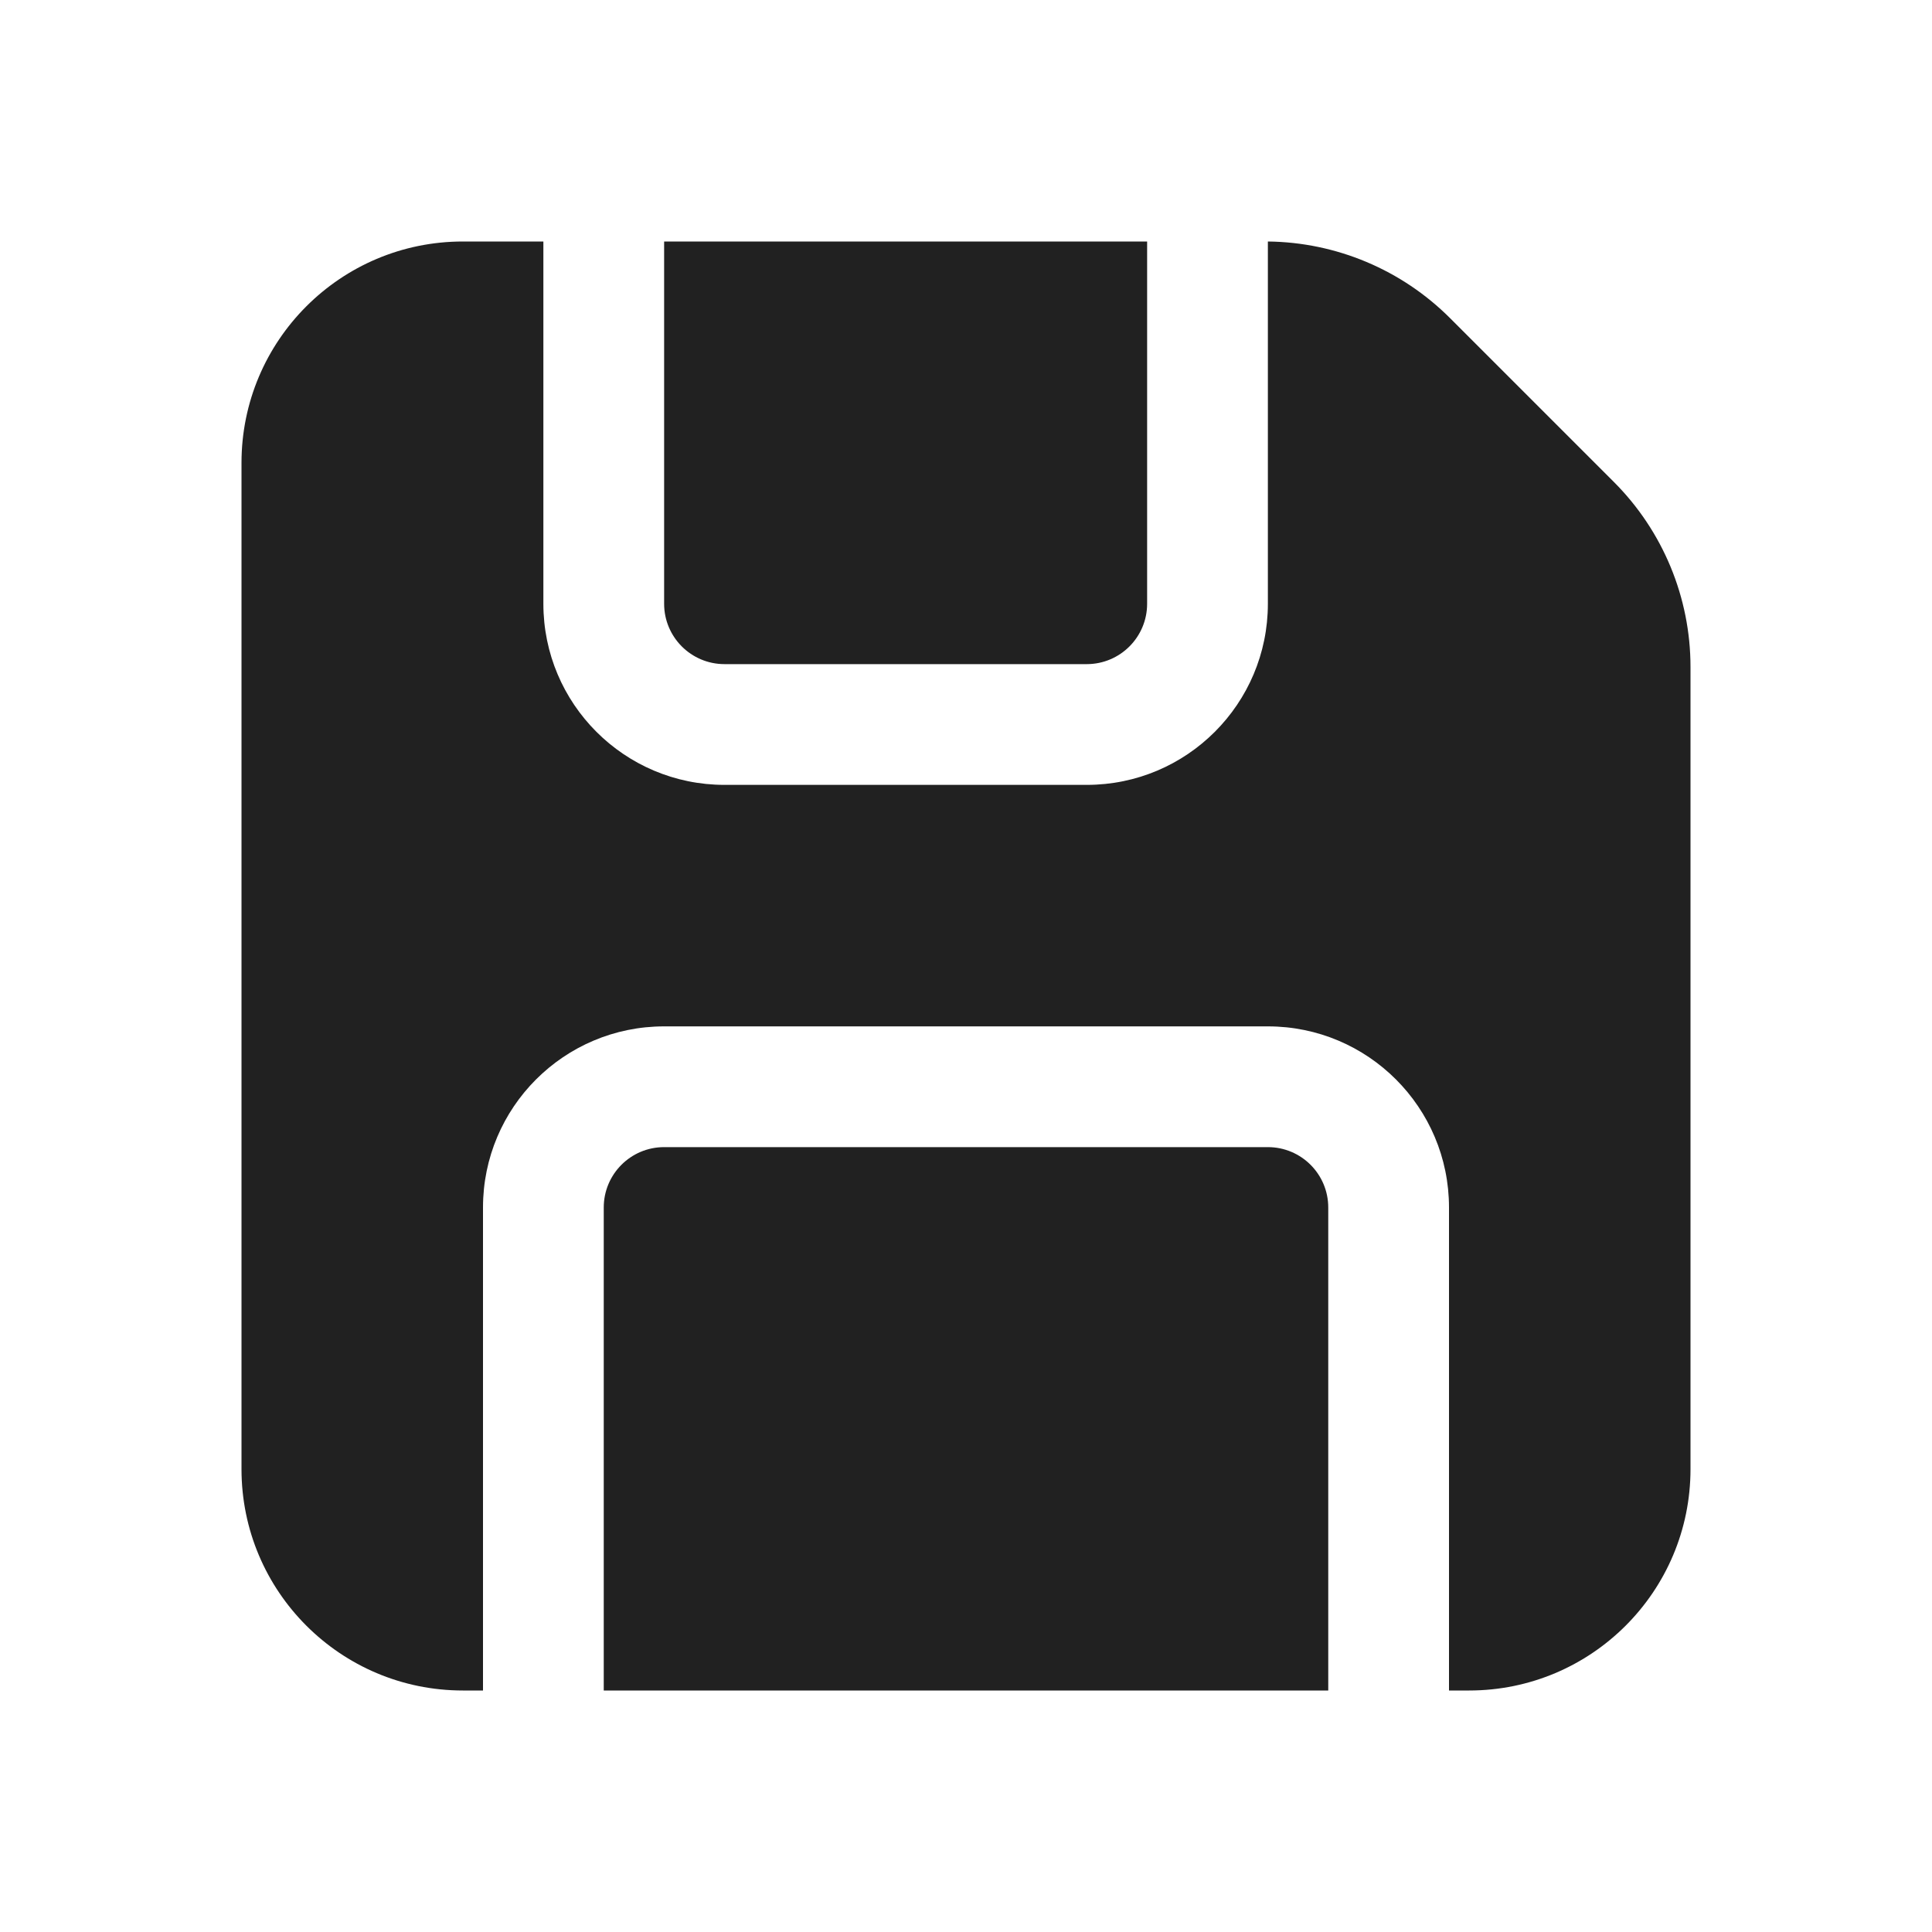
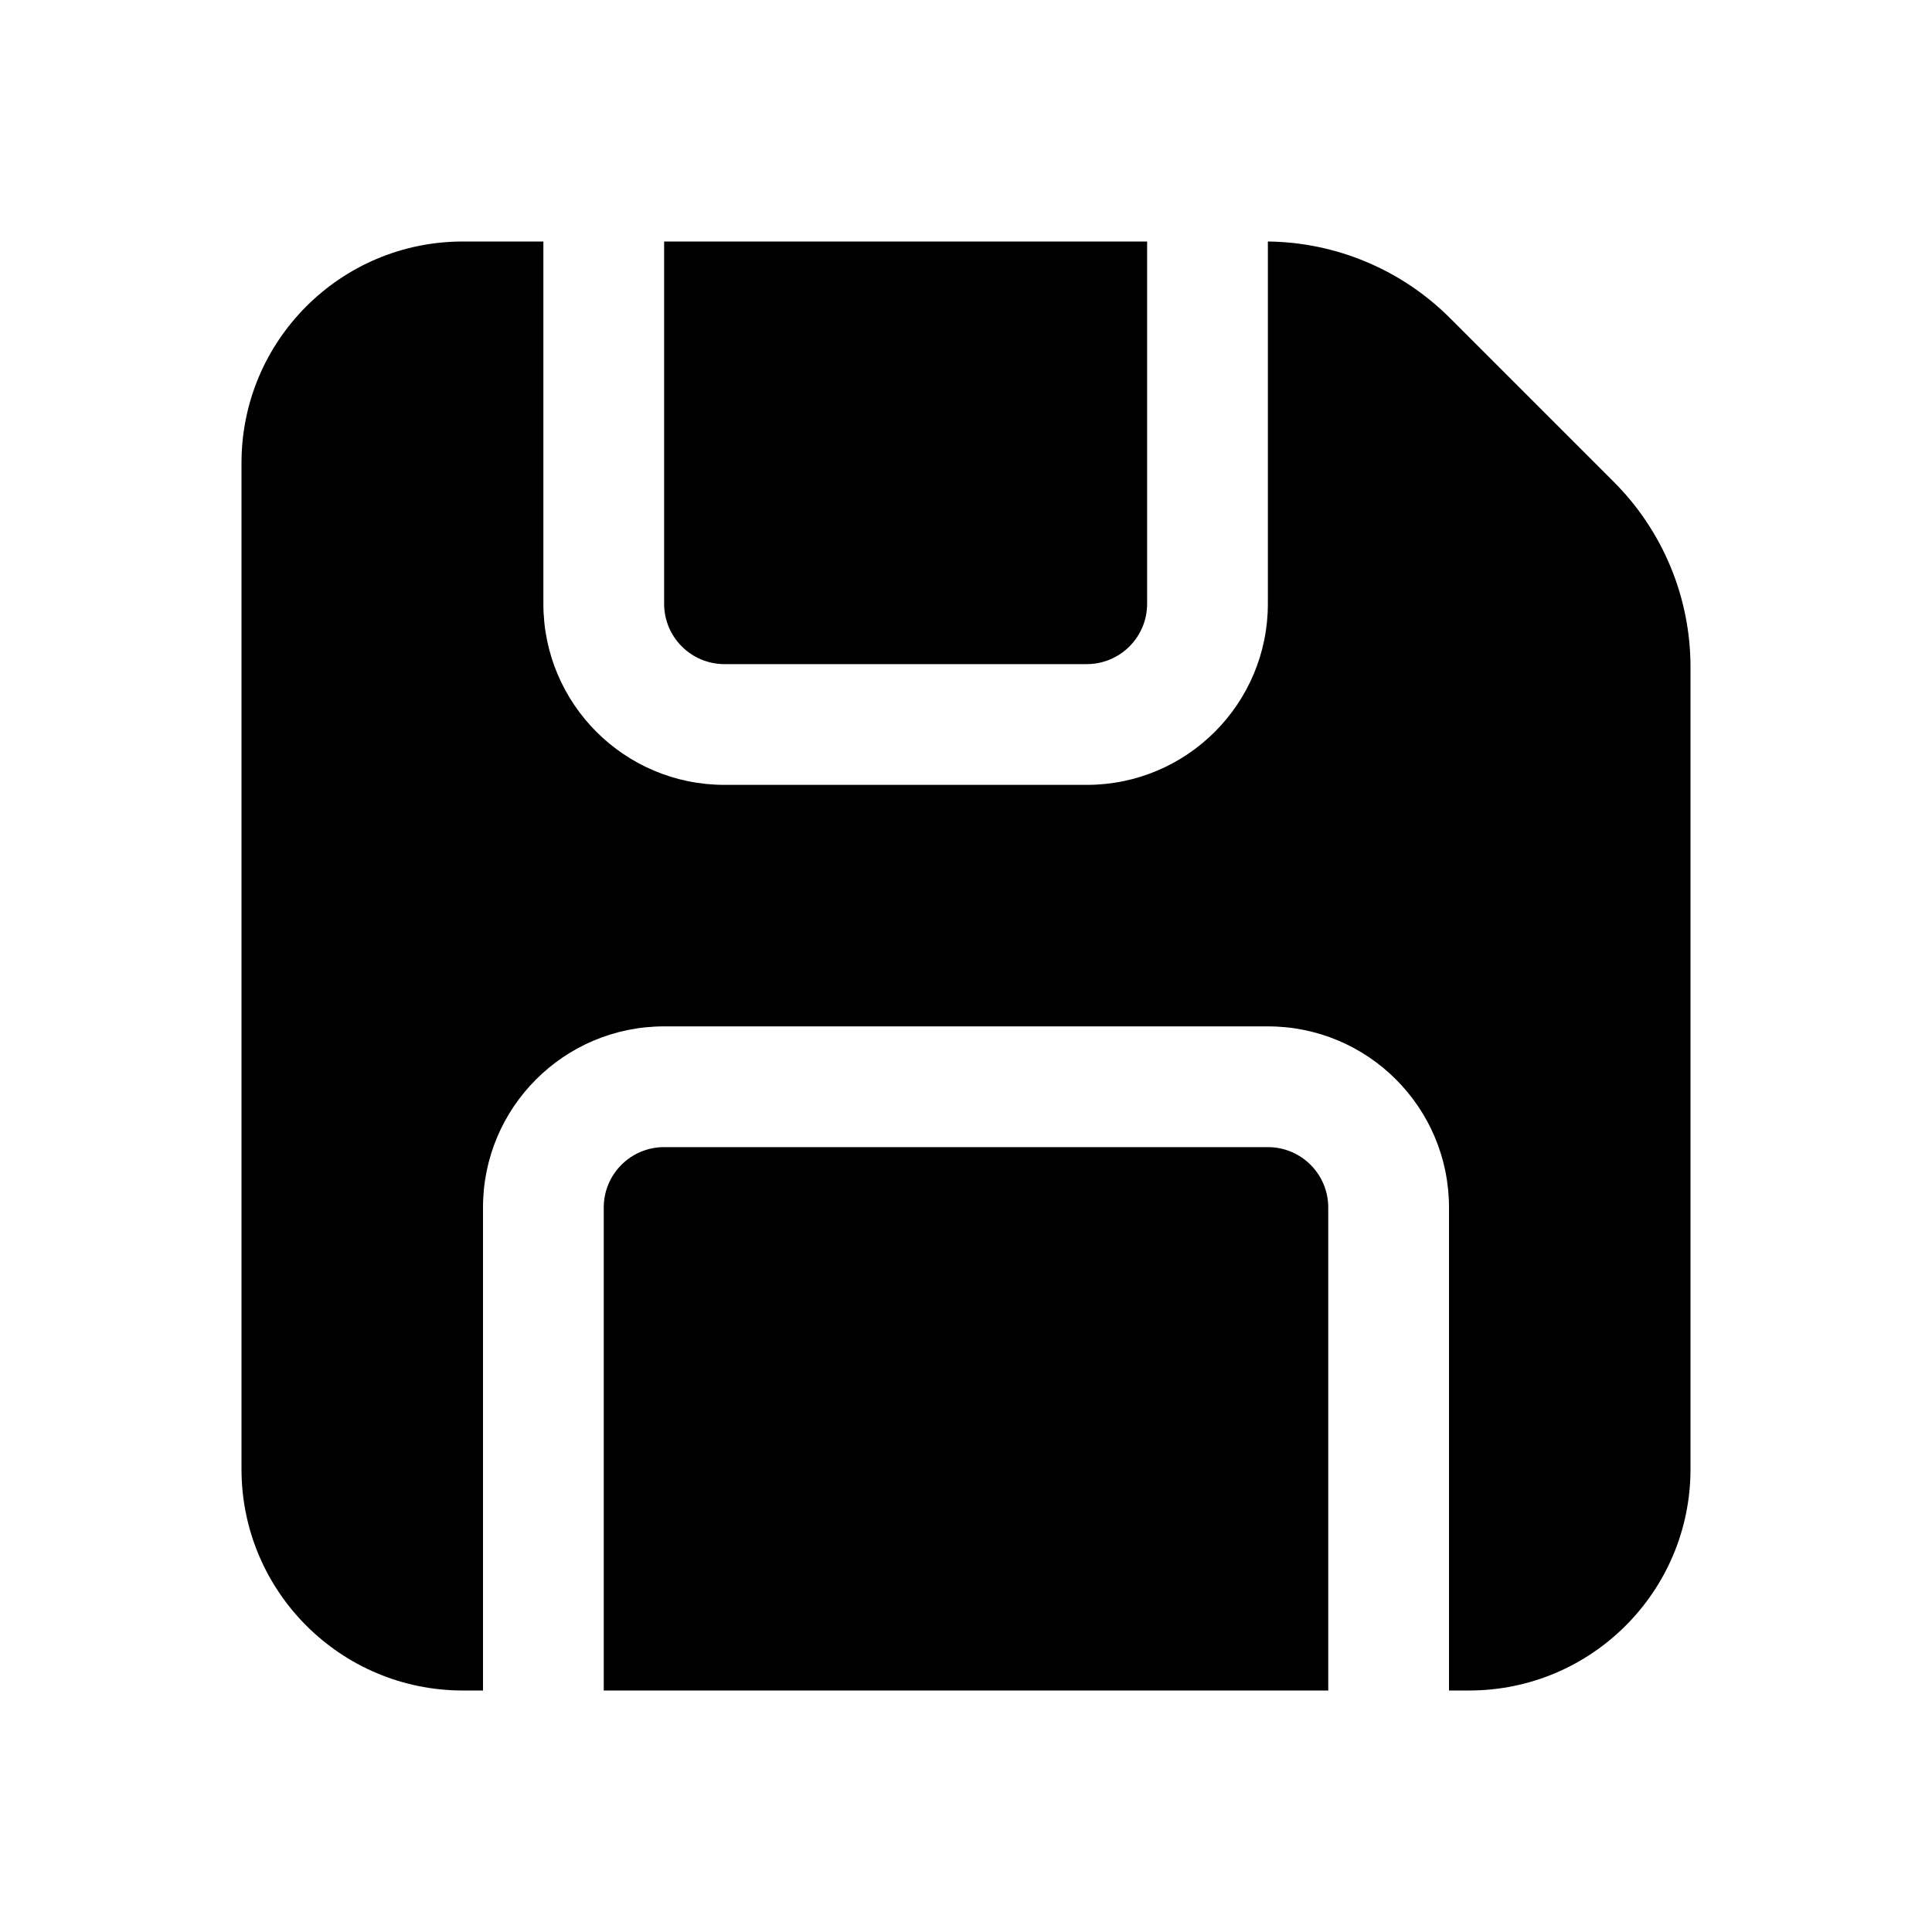
<svg xmlns="http://www.w3.org/2000/svg" viewBox="0 0 24 24">
-   <path d="M6.75 3h-1A2.75 2.75 0 0 0 3 5.75v12.5A2.75 2.75 0 0 0 5.75 21H6v-6a2.25 2.25 0 0 1 2.25-2.25h7.5A2.25 2.25 0 0 1 18 15v6h.25A2.75 2.75 0 0 0 21 18.25V8.286a3.25 3.25 0 0 0-.952-2.299l-2.035-2.035A3.25 3.25 0 0 0 15.75 3v4.5a2.25 2.25 0 0 1-2.25 2.25H9A2.25 2.25 0 0 1 6.75 7.5V3Z" fill="#212121" />
-   <path d="M14.25 3v4.5a.75.75 0 0 1-.75.75H9a.75.75 0 0 1-.75-.75V3h6ZM16.5 21v-6a.75.75 0 0 0-.75-.75h-7.5a.75.75 0 0 0-.75.75v6h9Z" fill="#212121" />
+   <path d="M6.75 3h-1A2.75 2.75 0 0 0 3 5.75v12.5A2.75 2.75 0 0 0 5.75 21H6v-6a2.25 2.25 0 0 1 2.25-2.25h7.5A2.25 2.25 0 0 1 18 15v6h.25A2.75 2.75 0 0 0 21 18.25V8.286a3.25 3.25 0 0 0-.952-2.299l-2.035-2.035A3.25 3.25 0 0 0 15.75 3v4.5a2.25 2.25 0 0 1-2.25 2.25H9A2.25 2.25 0 0 1 6.75 7.5V3Z" />
+   <path d="M14.25 3v4.5a.75.75 0 0 1-.75.75H9a.75.75 0 0 1-.75-.75V3h6ZM16.5 21v-6a.75.75 0 0 0-.75-.75h-7.5a.75.75 0 0 0-.75.75v6h9Z" />
</svg>
